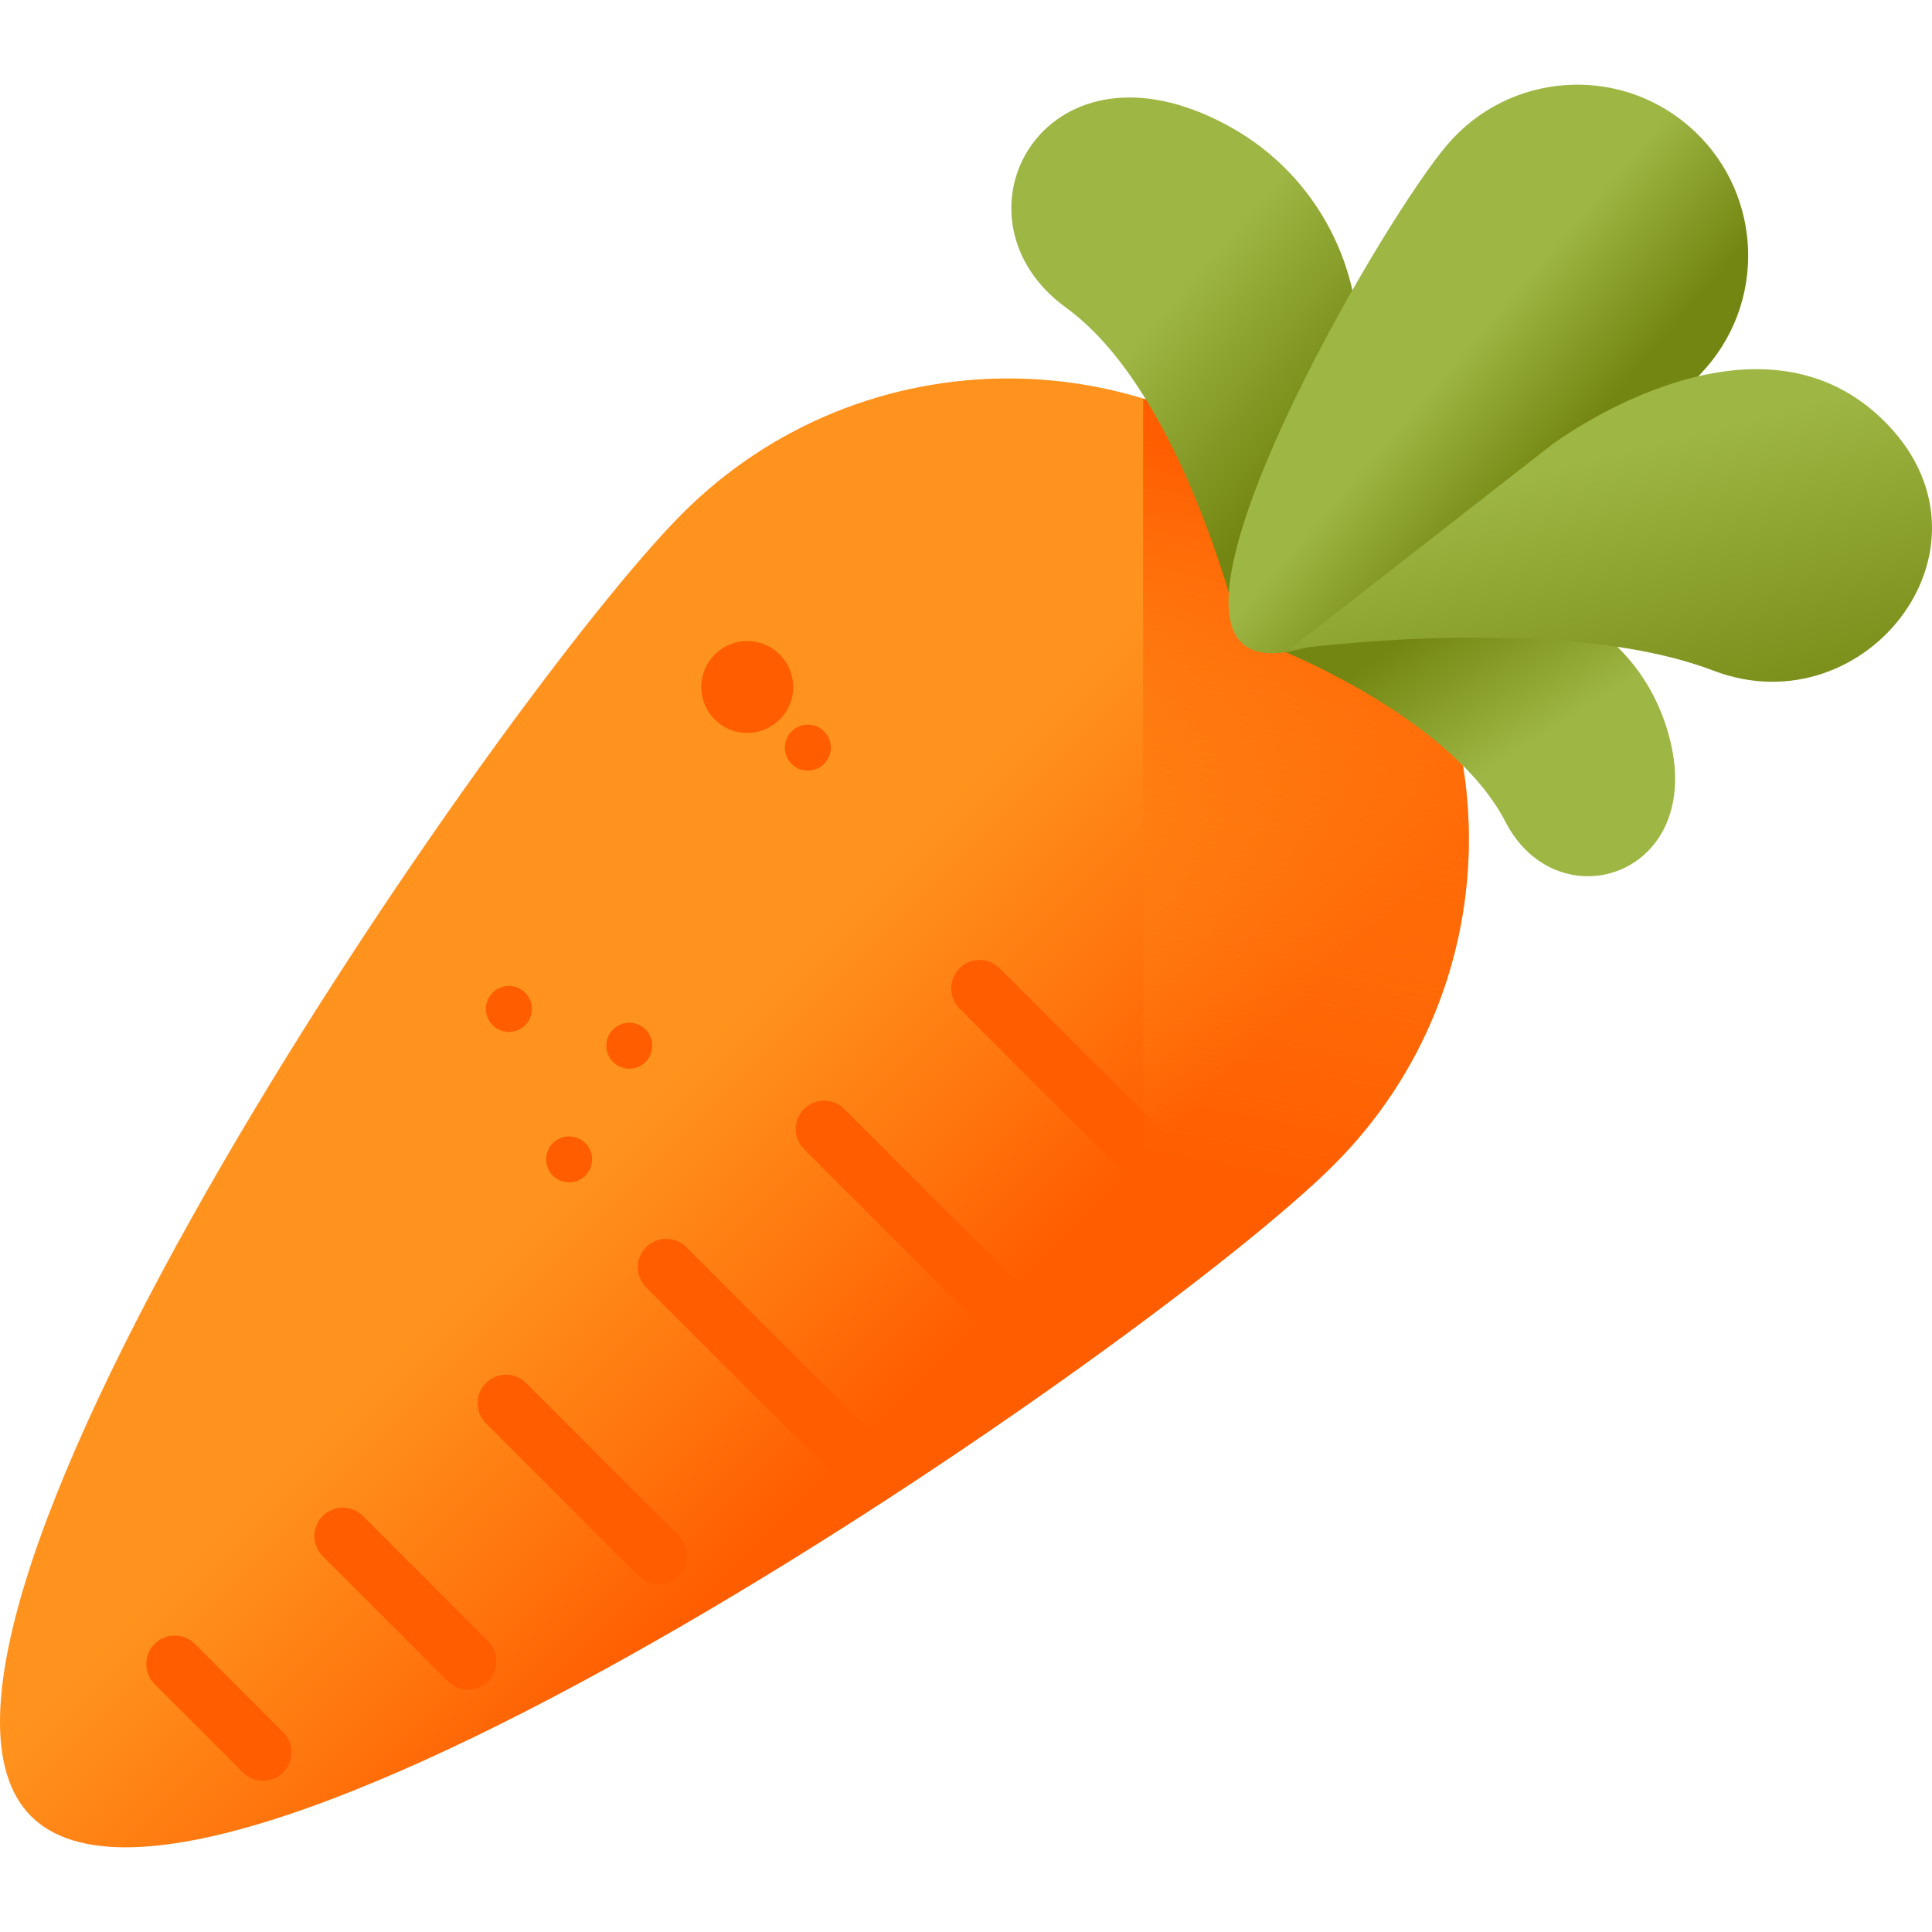
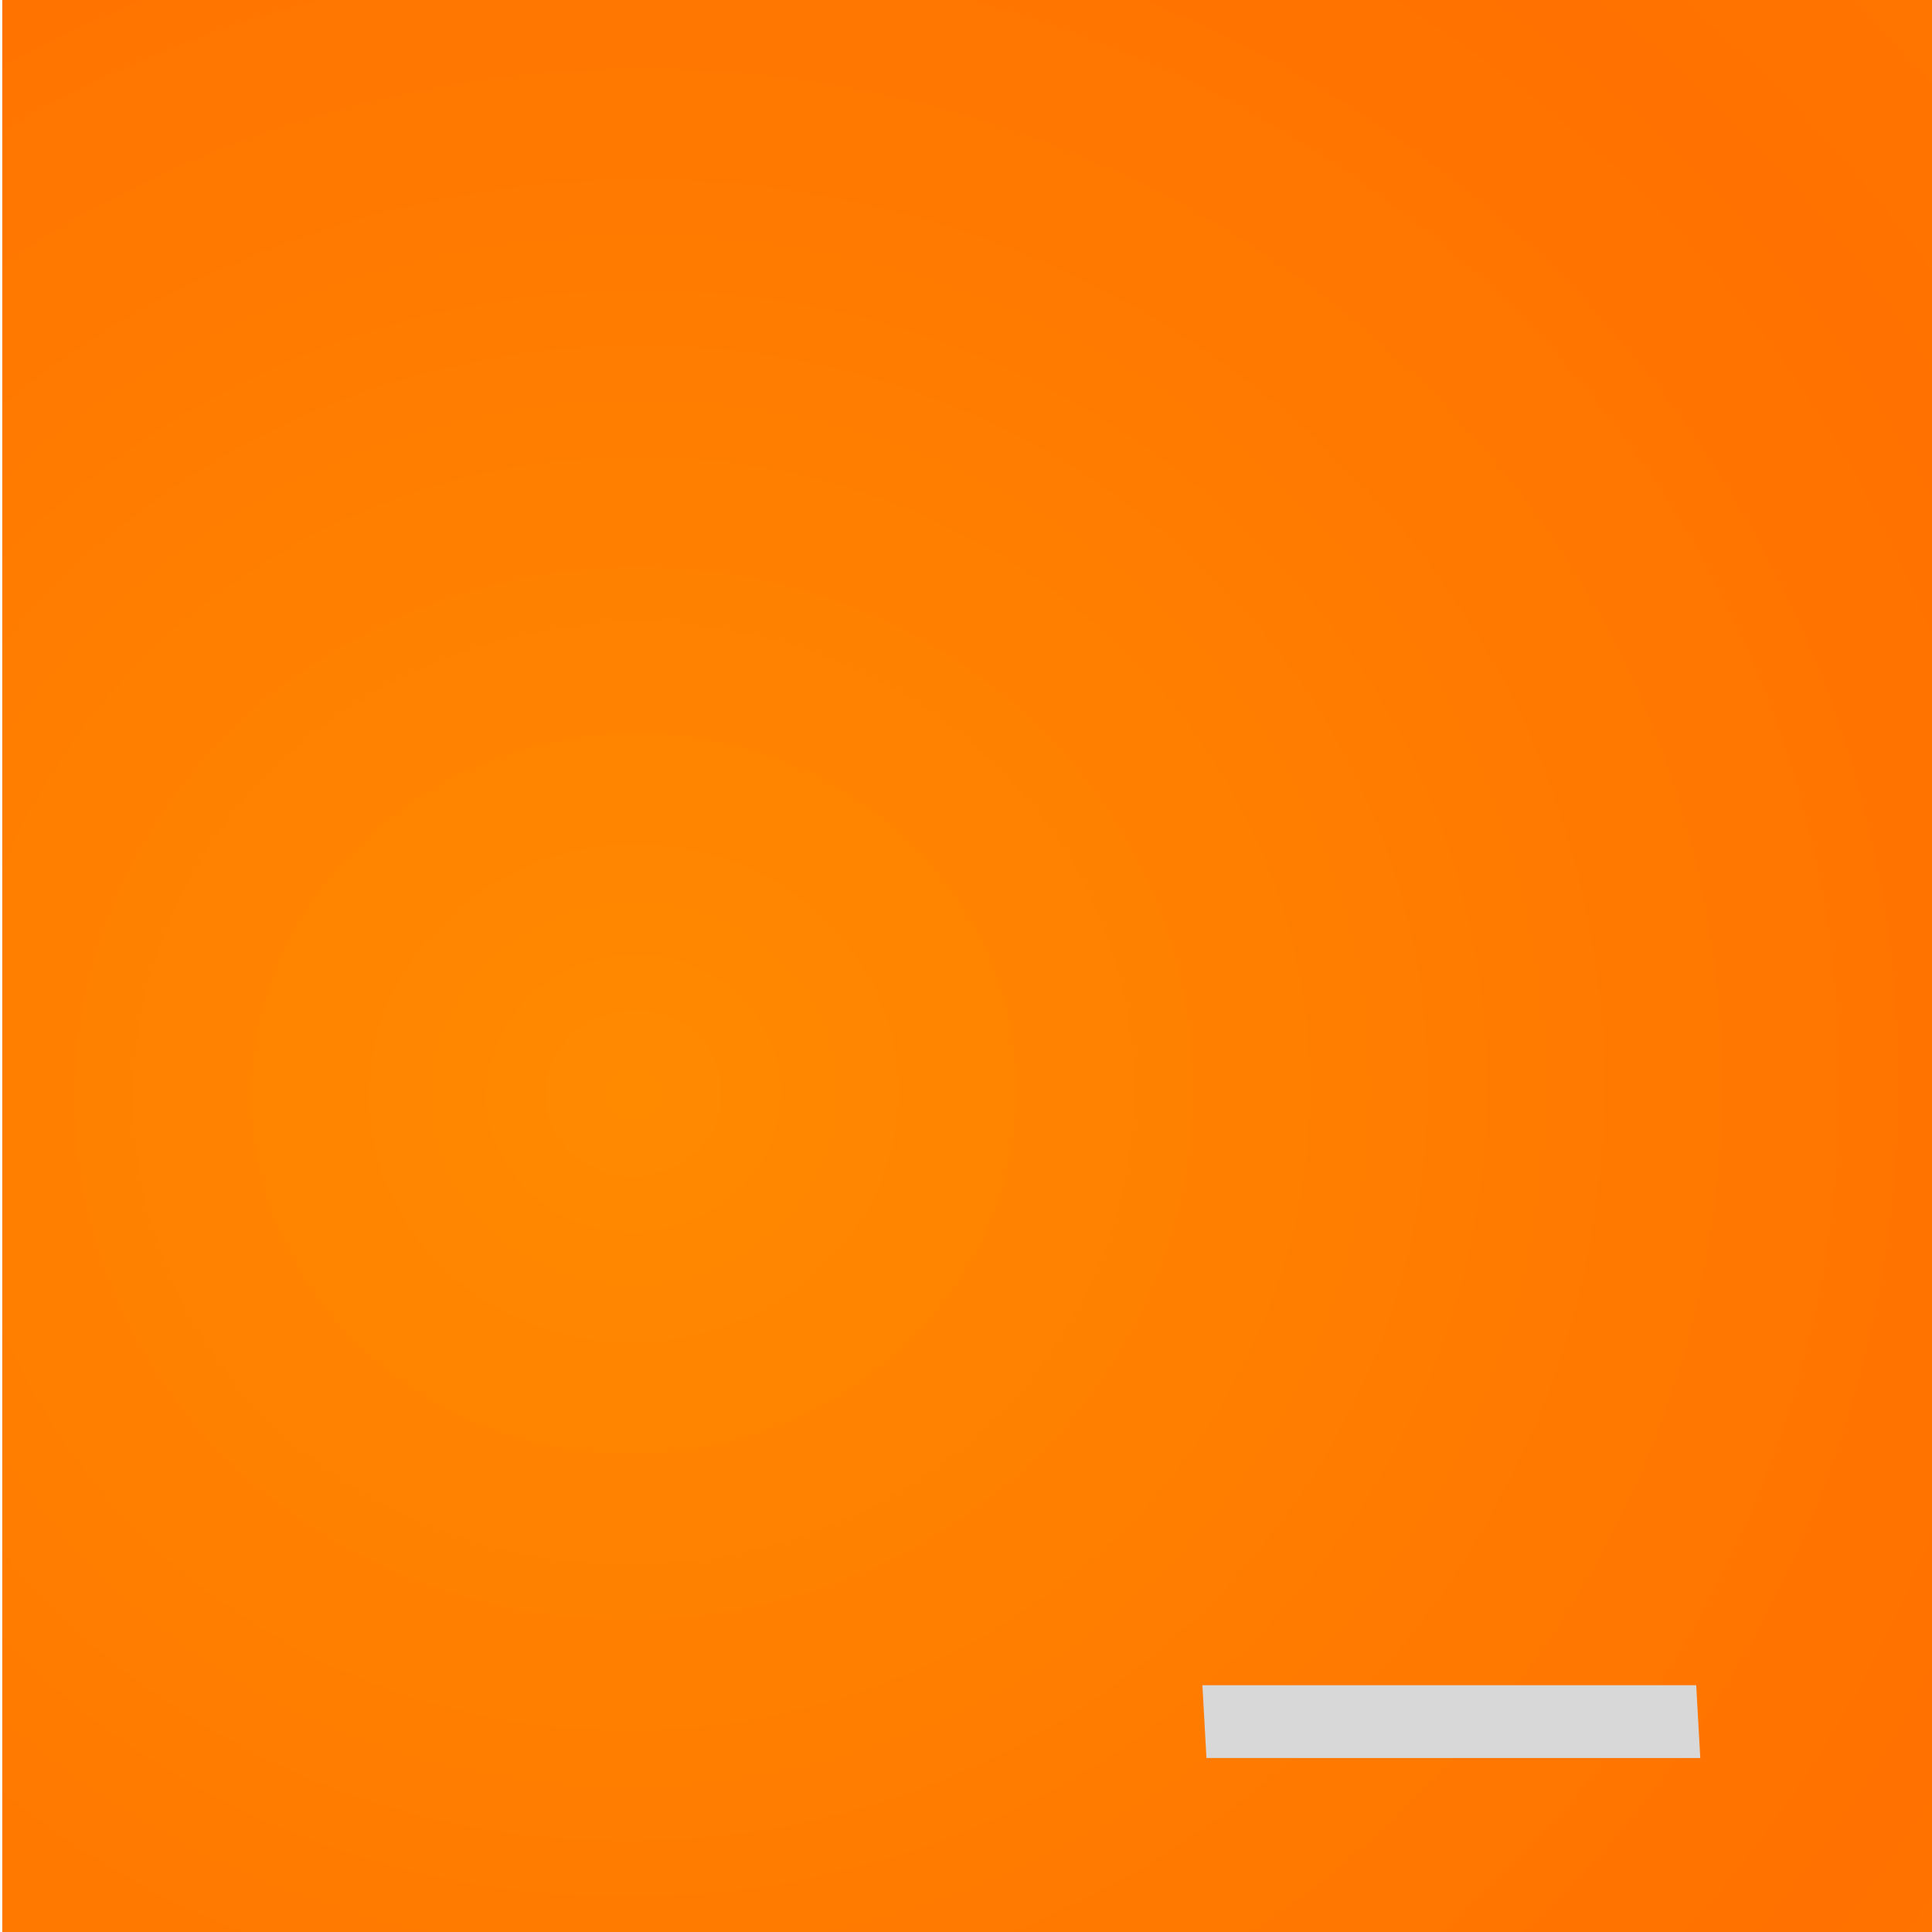
- <svg xmlns="http://www.w3.org/2000/svg" version="1.1" id="Capa_1" x="0px" y="0px" viewBox="0 0 512.001 512.001" style="enable-background:new 0 0 512.001 512.001;" xml:space="preserve">
-   <linearGradient id="SVGID_1_" gradientUnits="userSpaceOnUse" x1="167.516" y1="219.531" x2="240.646" y2="146.401" gradientTransform="matrix(1.0039 0 0 -1.0039 0.1922 516.5616)">
-     <stop offset="0" style="stop-color:#FF931E" />
-     <stop offset="0.569" style="stop-color:#FF760E" />
-     <stop offset="1" style="stop-color:#FF5D00" />
-   </linearGradient>
-   <path style="fill:url(#SVGID_1_);" d="M353.514,308.682c-47.672,47.672-297.6,220.309-345.273,172.636  c-47.672-47.672,124.964-297.601,172.636-345.273s124.964-47.672,172.636,0S401.186,261.01,353.514,308.682z" />
-   <g>
-     <path style="fill:#FF5D00;" d="M314.357,324.224c-1.927,0-3.854-0.735-5.324-2.205l-54.755-54.755c-2.94-2.941-2.94-7.708,0-10.649   c2.94-2.939,7.708-2.939,10.648,0l54.755,54.755c2.94,2.941,2.94,7.708,0,10.649C318.211,323.489,316.284,324.224,314.357,324.224z   " />
-     <path style="fill:#FF5D00;" d="M269.585,357.923c-1.927,0-3.854-0.735-5.324-2.205l-51.172-51.172c-2.94-2.941-2.94-7.708,0-10.649   c2.94-2.939,7.708-2.939,10.648,0l51.172,51.172c2.94,2.941,2.94,7.708,0,10.649C273.439,357.188,271.512,357.923,269.585,357.923z   " />
-     <path style="fill:#FF5D00;" d="M222.938,389.748c-1.927,0-3.854-0.735-5.324-2.205l-46.385-46.385c-2.94-2.941-2.94-7.708,0-10.649   c2.94-2.939,7.708-2.939,10.648,0l46.385,46.385c2.94,2.941,2.94,7.708,0,10.649C226.792,389.012,224.865,389.748,222.938,389.748z   " />
-     <path style="fill:#FF5D00;" d="M174.574,419.854c-1.927,0-3.854-0.735-5.324-2.205l-40.473-40.473c-2.94-2.941-2.94-7.708,0-10.649   c2.94-2.94,7.708-2.94,10.648,0l40.473,40.473c2.94,2.941,2.94,7.708,0,10.649C178.428,419.119,176.502,419.854,174.574,419.854z" />
-     <path style="fill:#FF5D00;" d="M124.022,447.772c-1.927,0-3.854-0.735-5.324-2.205L85.53,412.4c-2.94-2.941-2.94-7.708,0-10.649   c2.94-2.939,7.708-2.939,10.648,0l33.168,33.167c2.94,2.941,2.94,7.708,0,10.649C127.875,447.037,125.948,447.772,124.022,447.772z   " />
-     <path style="fill:#FF5D00;" d="M69.72,471.924c-1.927,0-3.854-0.735-5.324-2.205L40.976,446.3c-2.94-2.941-2.94-7.708,0-10.649   c2.94-2.94,7.708-2.94,10.648,0l23.419,23.419c2.94,2.941,2.94,7.708,0,10.649C73.574,471.189,71.646,471.924,69.72,471.924z" />
-     <circle style="fill:#FF5D00;" cx="198.024" cy="182.062" r="12.178" />
-     <circle style="fill:#FF5D00;" cx="214.087" cy="198.124" r="6.094" />
-     <circle style="fill:#FF5D00;" cx="134.867" cy="267.375" r="6.094" />
-     <circle style="fill:#FF5D00;" cx="150.819" cy="307.251" r="6.094" />
-     <circle style="fill:#FF5D00;" cx="166.772" cy="277.123" r="6.094" />
-   </g>
-   <linearGradient id="SVGID_2_" gradientUnits="userSpaceOnUse" x1="317.277" y1="205.554" x2="353.317" y2="390.114" gradientTransform="matrix(1.0039 0 0 -1.0039 0.1922 516.5616)">
-     <stop offset="0" style="stop-color:#FF931E;stop-opacity:0" />
-     <stop offset="1" style="stop-color:#FF5D00" />
-   </linearGradient>
-   <path style="fill:url(#SVGID_2_);" d="M353.514,136.046c-14.637-14.637-32.067-24.772-50.574-30.421v244.591  c22.926-17.064,40.908-31.867,50.574-41.534C401.186,261.01,401.186,183.718,353.514,136.046z" />
-   <linearGradient id="SVGID_3_" gradientUnits="userSpaceOnUse" x1="305.695" y1="431.369" x2="347.065" y2="395.759" gradientTransform="matrix(1.0039 0 0 -1.0039 0.1922 516.5616)">
-     <stop offset="0" style="stop-color:#9EB644" />
-     <stop offset="1" style="stop-color:#738611" />
-   </linearGradient>
-   <path style="fill:url(#SVGID_3_);" d="M352.83,123.174c11.221-22.736,9.473-50.006-5.387-70.549  c-6.145-8.496-14.81-16.312-27.014-21.811c-45.562-20.534-69.764,27.619-37.913,50.724s46.869,89.142,46.869,89.142L352.83,123.174z  " />
-   <linearGradient id="SVGID_4_" gradientUnits="userSpaceOnUse" x1="400.609" y1="316.153" x2="378.949" y2="350.753" gradientTransform="matrix(1.0039 0 0 -1.0039 0.1922 516.5616)">
-     <stop offset="0" style="stop-color:#9EB644" />
-     <stop offset="1" style="stop-color:#738611" />
-   </linearGradient>
-   <path style="fill:url(#SVGID_4_);" d="M374.241,160.316c19.33-7.166,41.335-2.62,55.566,12.296  c5.294,5.549,9.798,12.742,12.399,22.061c10.403,37.275-29.283,50.183-43.254,23.104c-13.971-27.079-58.376-44.98-58.376-44.98  L374.241,160.316z" />
-   <linearGradient id="SVGID_5_" gradientUnits="userSpaceOnUse" x1="381.796" y1="417.17" x2="410.876" y2="392.14" gradientTransform="matrix(1.0039 0 0 -1.0039 0.1922 516.5616)">
-     <stop offset="0" style="stop-color:#9EB644" />
-     <stop offset="1" style="stop-color:#738611" />
-   </linearGradient>
-   <path style="fill:url(#SVGID_5_);" d="M452.324,97.263c-16.315,18.954-103.986,89.73-122.939,73.415  c-18.954-16.315,37.988-113.543,54.302-132.496c16.314-18.953,44.905-21.092,63.858-4.778S468.639,78.31,452.324,97.263z" />
-   <linearGradient id="SVGID_6_" gradientUnits="userSpaceOnUse" x1="416.877" y1="393.013" x2="438.587" y2="308.413" gradientTransform="matrix(1.0039 0 0 -1.0039 0.1922 516.5616)">
-     <stop offset="0" style="stop-color:#9EB644" />
-     <stop offset="1" style="stop-color:#738611" />
-   </linearGradient>
-   <path style="fill:url(#SVGID_6_);" d="M411.086,117.974c0,0,52.957-40.102,87.484-7.129s-3.739,82.467-44.542,66.868  s-112.333-5.584-112.333-5.584L411.086,117.974z" />
-   <g>
- </g>
-   <g>
- </g>
-   <g>
- </g>
-   <g>
- </g>
-   <g>
- </g>
-   <g>
- </g>
-   <g>
- </g>
-   <g>
- </g>
-   <g>
- </g>
-   <g>
- </g>
-   <g>
- </g>
-   <g>
- </g>
-   <g>
- </g>
-   <g>
- </g>
-   <g>
- </g>
+ <svg xmlns="http://www.w3.org/2000/svg" viewBox="0 0 500 500">
+   <defs>
+     <radialGradient gradientUnits="userSpaceOnUse" cx="184.699" cy="298.887" r="208.775" id="gradient-1" spreadMethod="reflect" gradientTransform="matrix(1.819504, -0.123697, 0.116395, 1.712088, -206.8331, -205.8941)">
+       <stop offset="0" style="stop-color: rgb(255, 138, 0);" />
+       <stop offset="1" style="stop-color: rgb(255, 113, 0);" />
+     </radialGradient>
+   </defs>
+   <rect x="0.588" y="-1.178" width="500" height="503.533" style="fill: url(#gradient-1);" />
+   <rect x="321.555" y="649.803" width="127.797" height="18.845" style="fill: rgb(216, 216, 216);" transform="matrix(1, 0, 0.055707, 1, -46.57122, -213.6687)" />
</svg>
